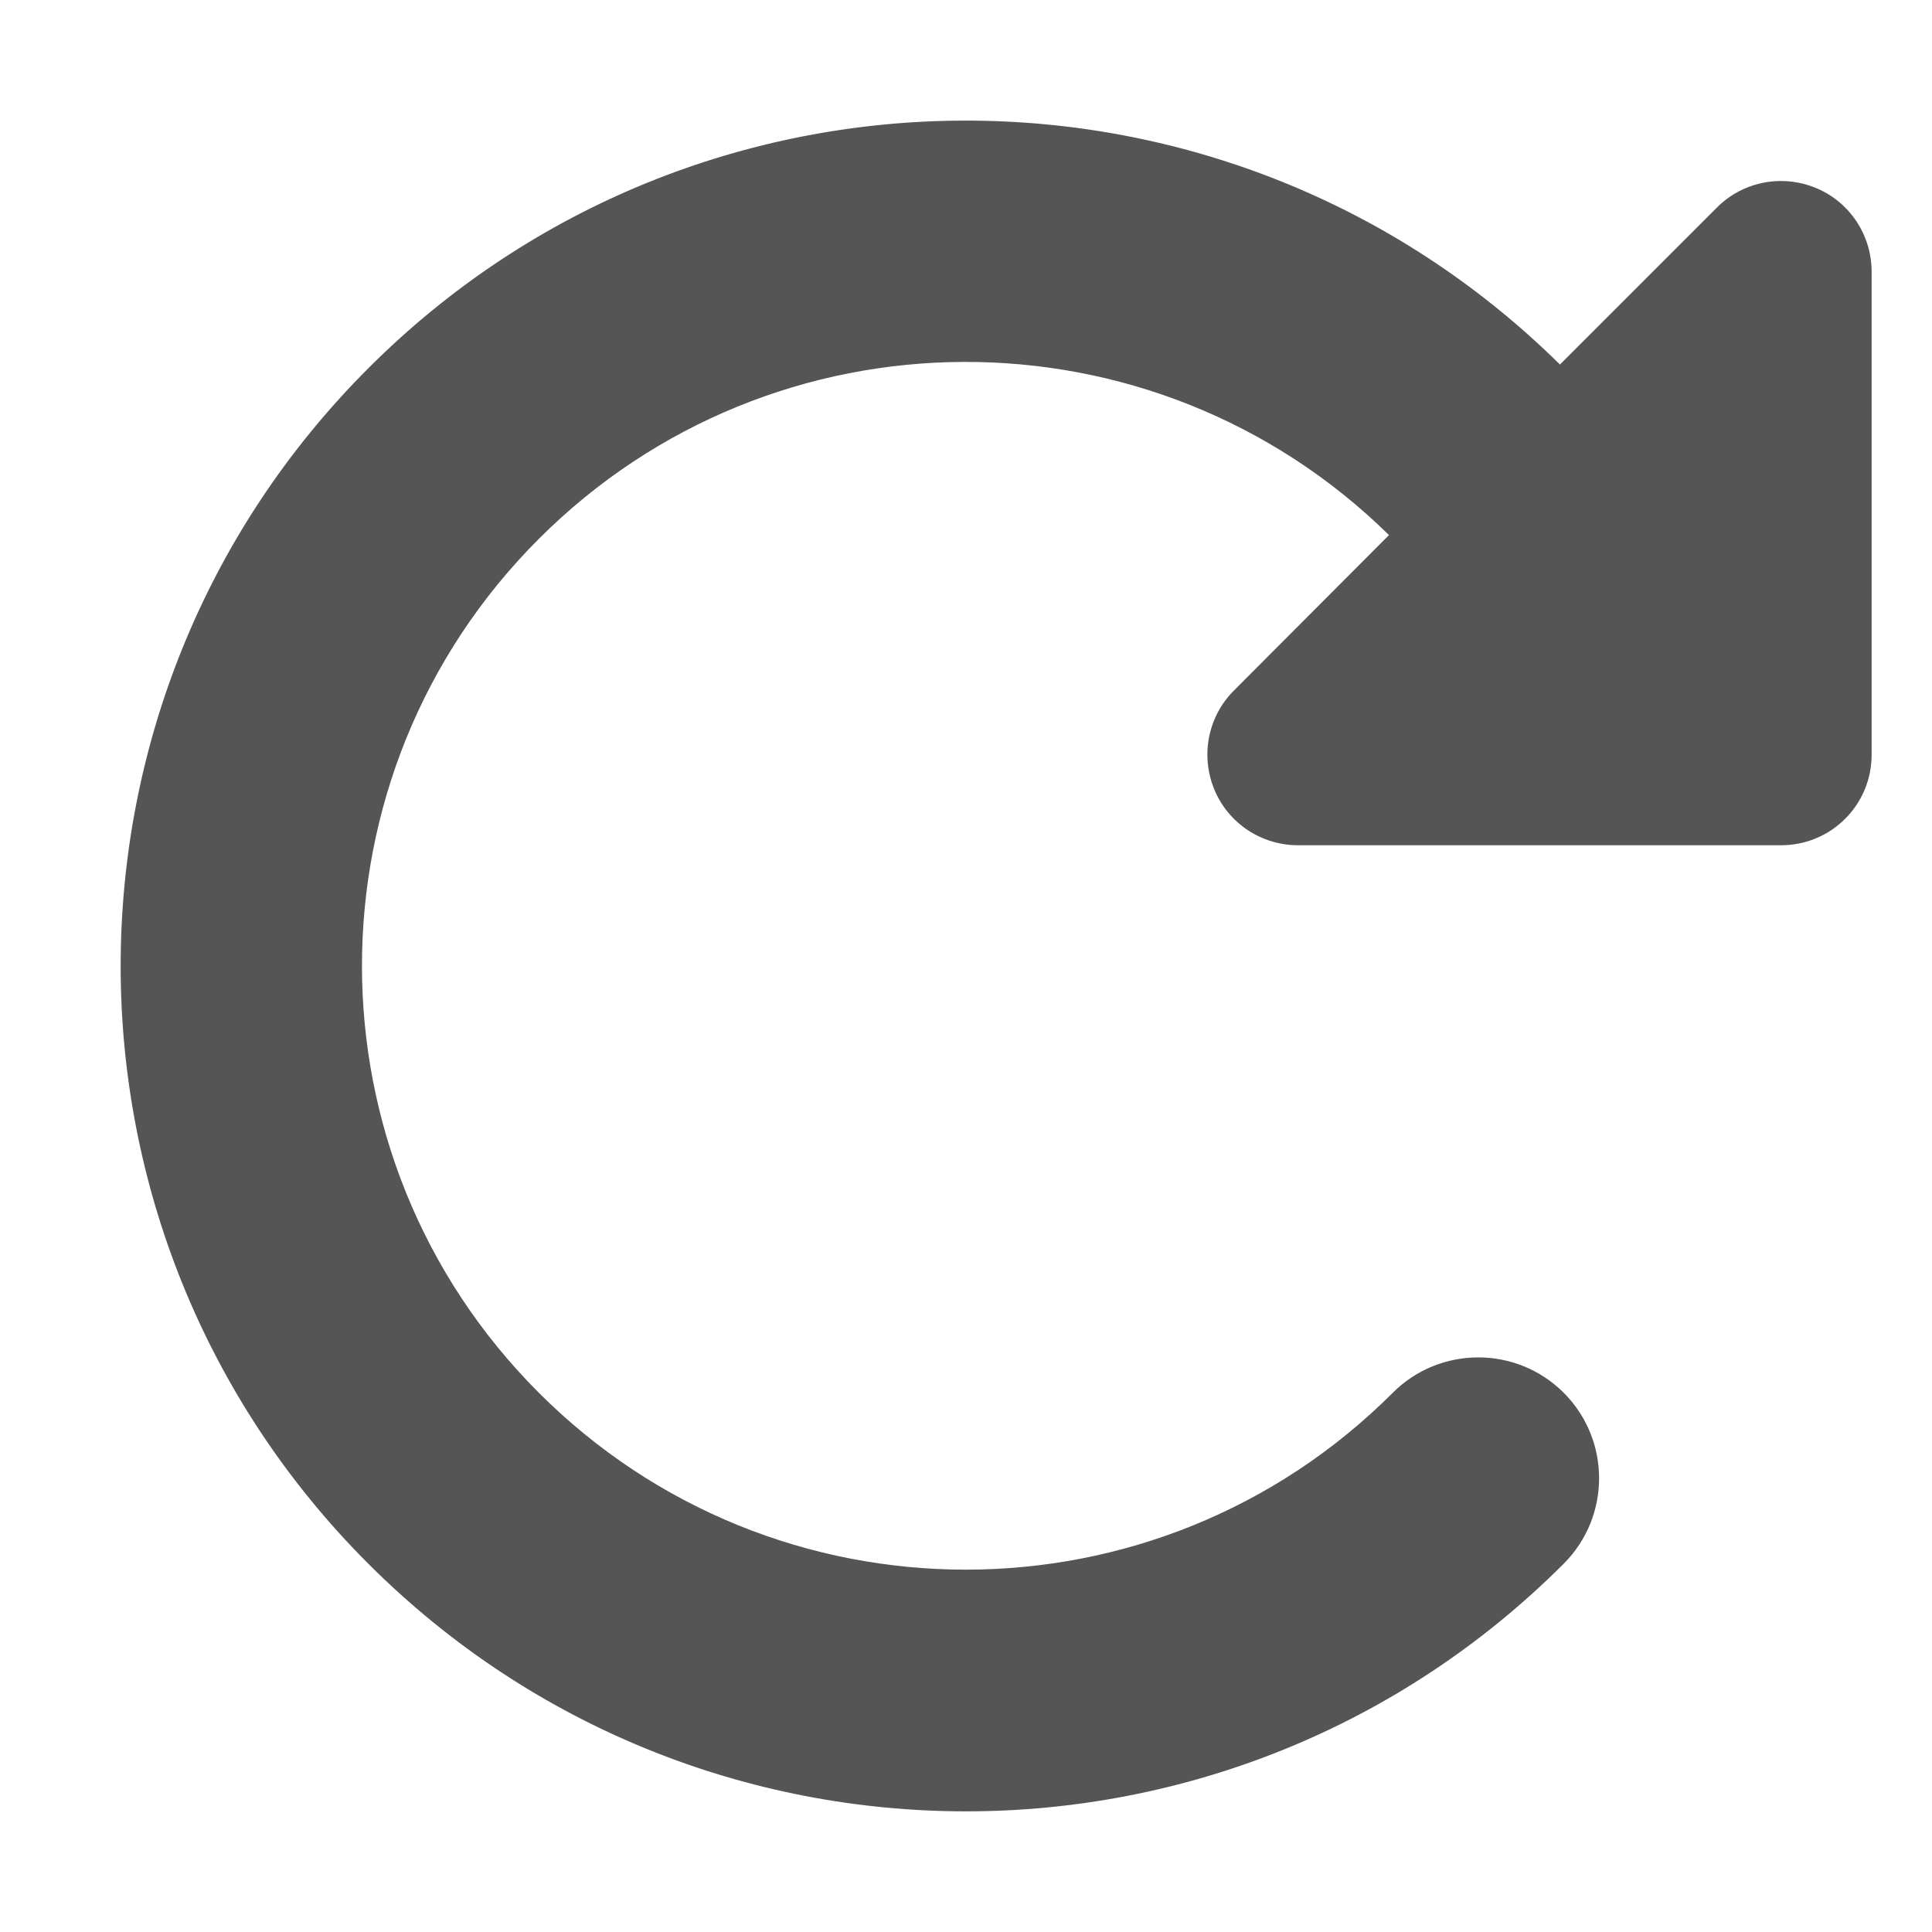
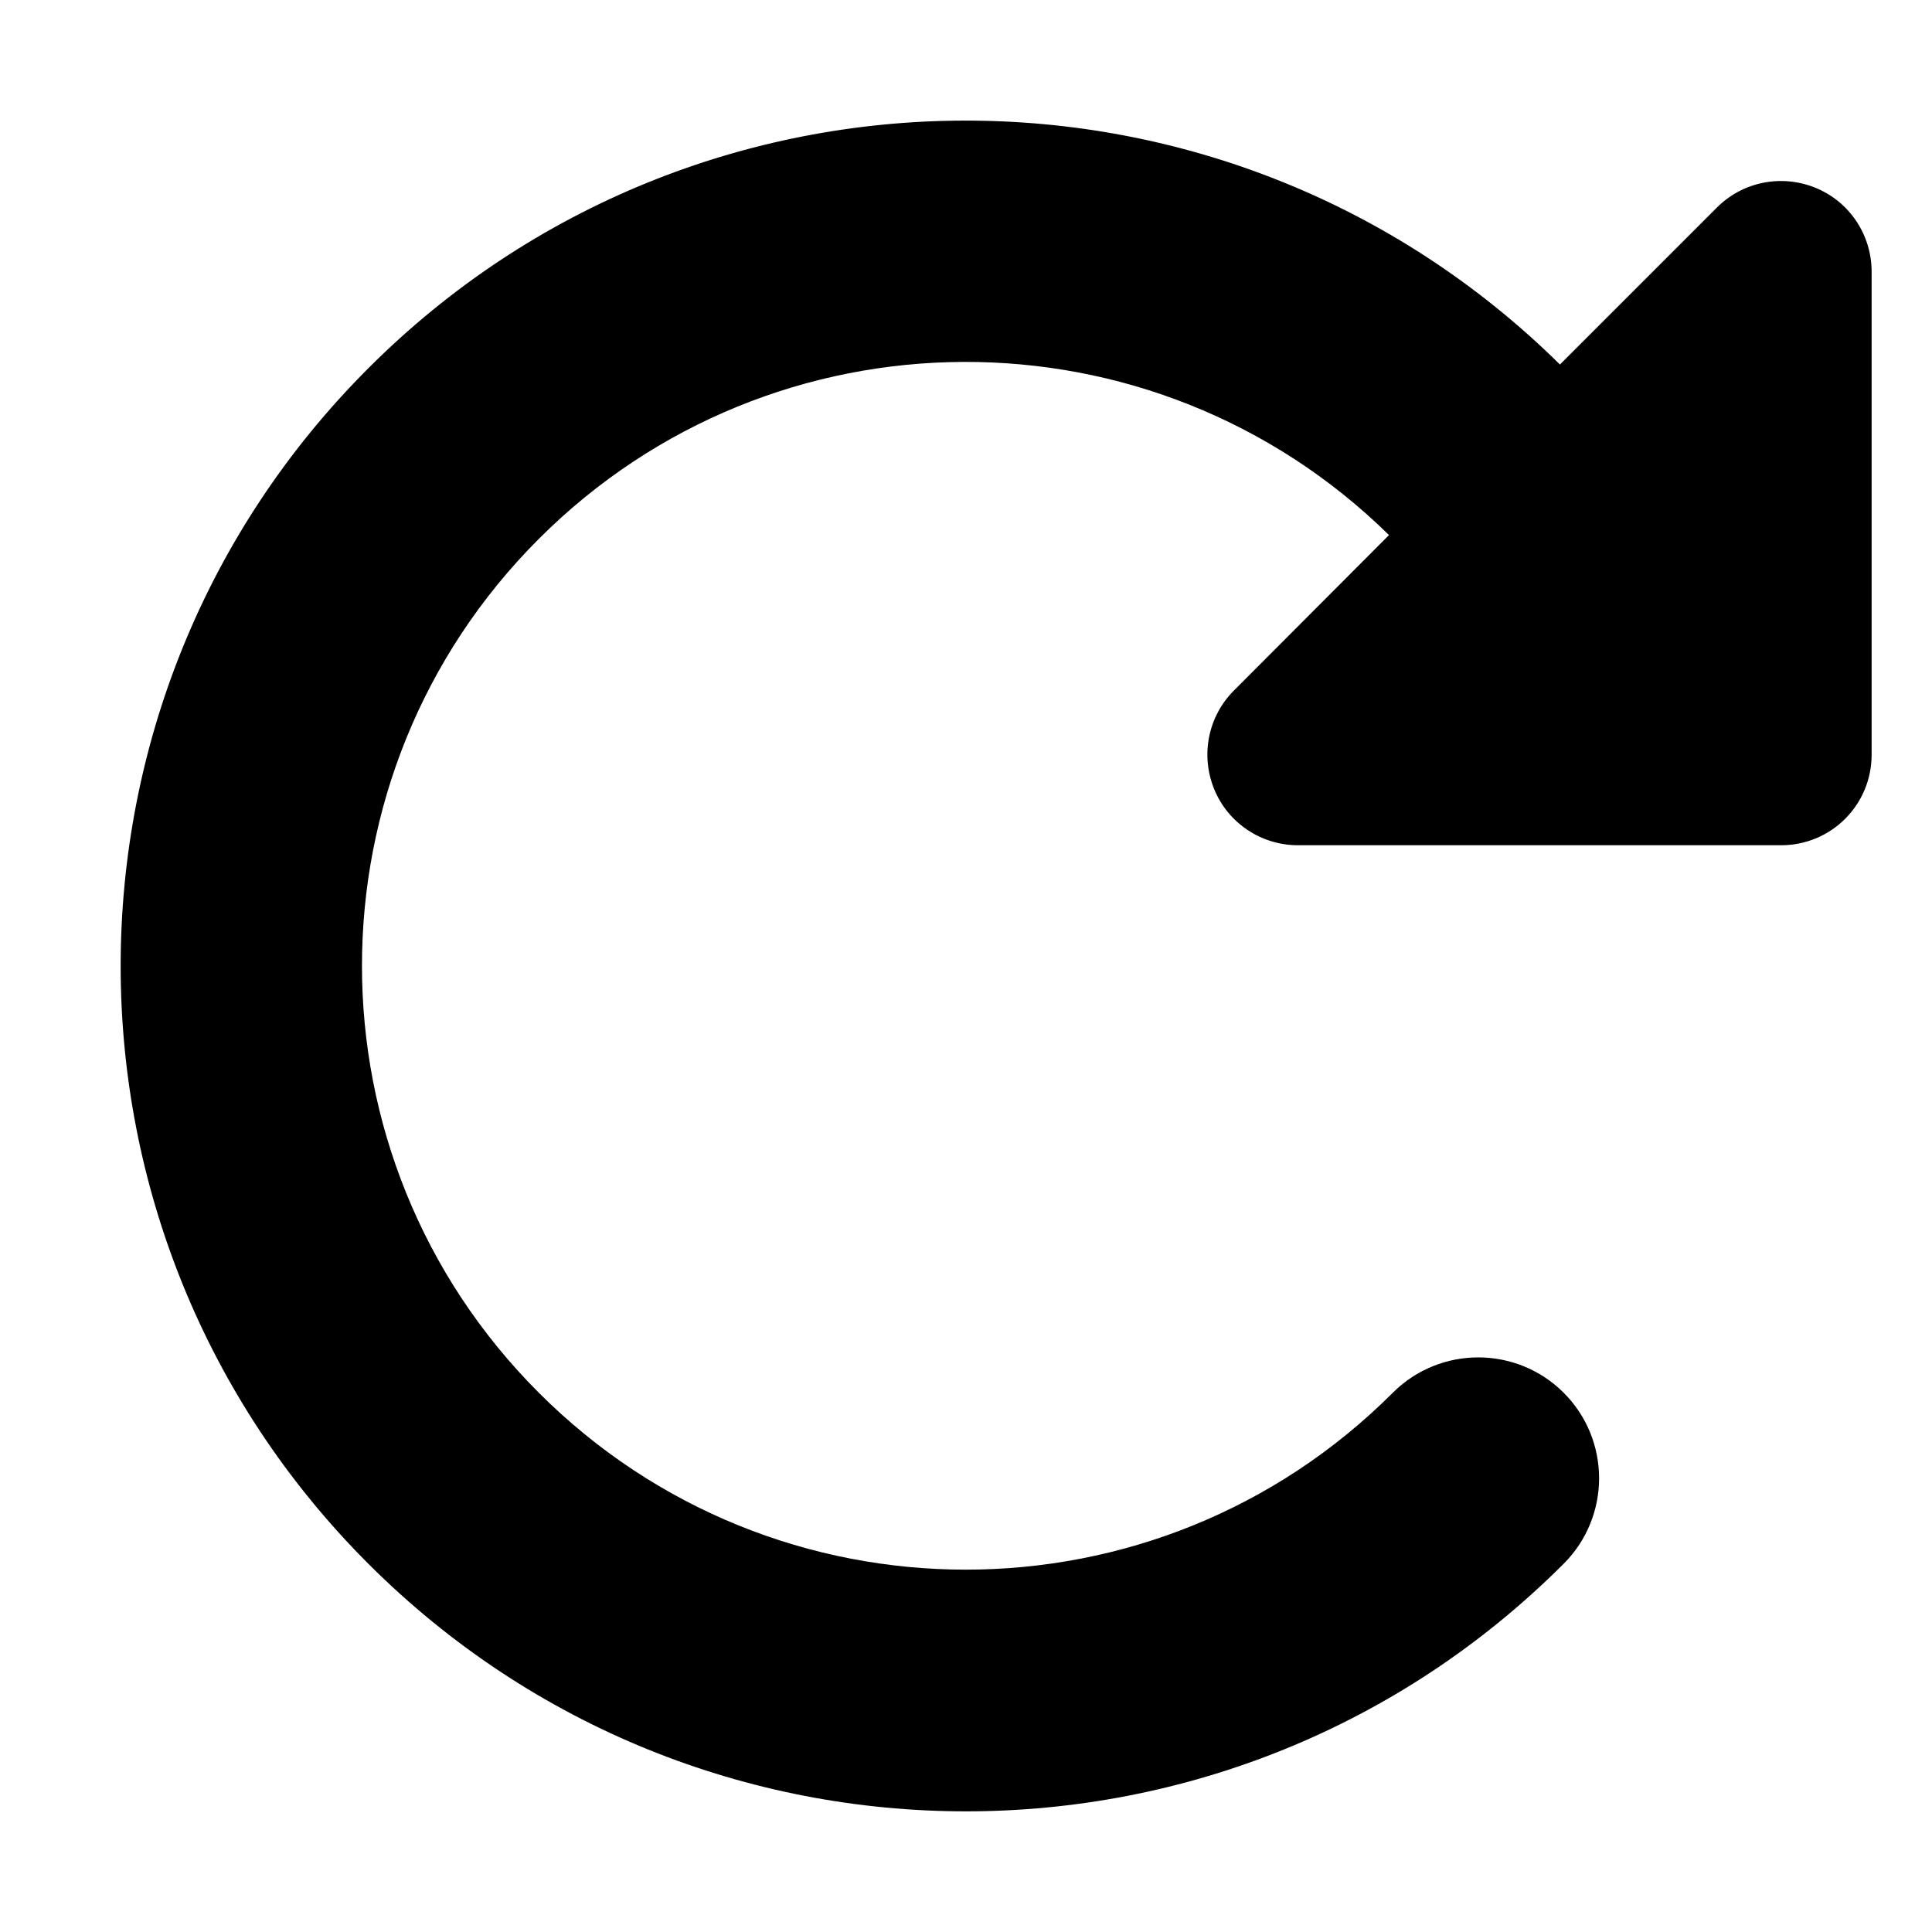
- <svg xmlns="http://www.w3.org/2000/svg" viewBox="0 0 512 512">
-   <g fill="#555" stroke="none">
-     <path d="M463.5 224l8.5 0c13.3 0 24-10.7 24-24l0-128c0-9.7-5.8-18.5-14.8-22.2s-19.3-1.7-26.2 5.2L413.4 96.6c-87.6-86.5-228.7-86.2-315.8 1c-87.5 87.5-87.5 229.3 0 316.8s229.3 87.5 316.8 0c12.5-12.5 12.5-32.8 0-45.3s-32.8-12.5-45.3 0c-62.5 62.5-163.8 62.5-226.3 0s-62.5-163.8 0-226.3c62.2-62.2 162.7-62.5 225.3-1L327 183c-6.9 6.9-8.9 17.2-5.2 26.2s12.5 14.8 22.2 14.8l119.5 0z" />
-   </g>
+ <svg xmlns="http://www.w3.org/2000/svg" viewBox="0 0 512 512" fill="currentColor">
+   <path d="M463.5 224l8.5 0c13.3 0 24-10.7 24-24l0-128c0-9.7-5.8-18.5-14.8-22.2s-19.3-1.7-26.2 5.2L413.4 96.6c-87.6-86.5-228.7-86.2-315.8 1c-87.5 87.5-87.5 229.3 0 316.8s229.3 87.5 316.8 0c12.5-12.5 12.5-32.8 0-45.3s-32.8-12.5-45.3 0c-62.5 62.5-163.8 62.5-226.3 0s-62.5-163.8 0-226.3c62.2-62.2 162.7-62.5 225.3-1L327 183c-6.9 6.9-8.9 17.2-5.2 26.2s12.5 14.8 22.2 14.8l119.5 0z" />
</svg>
